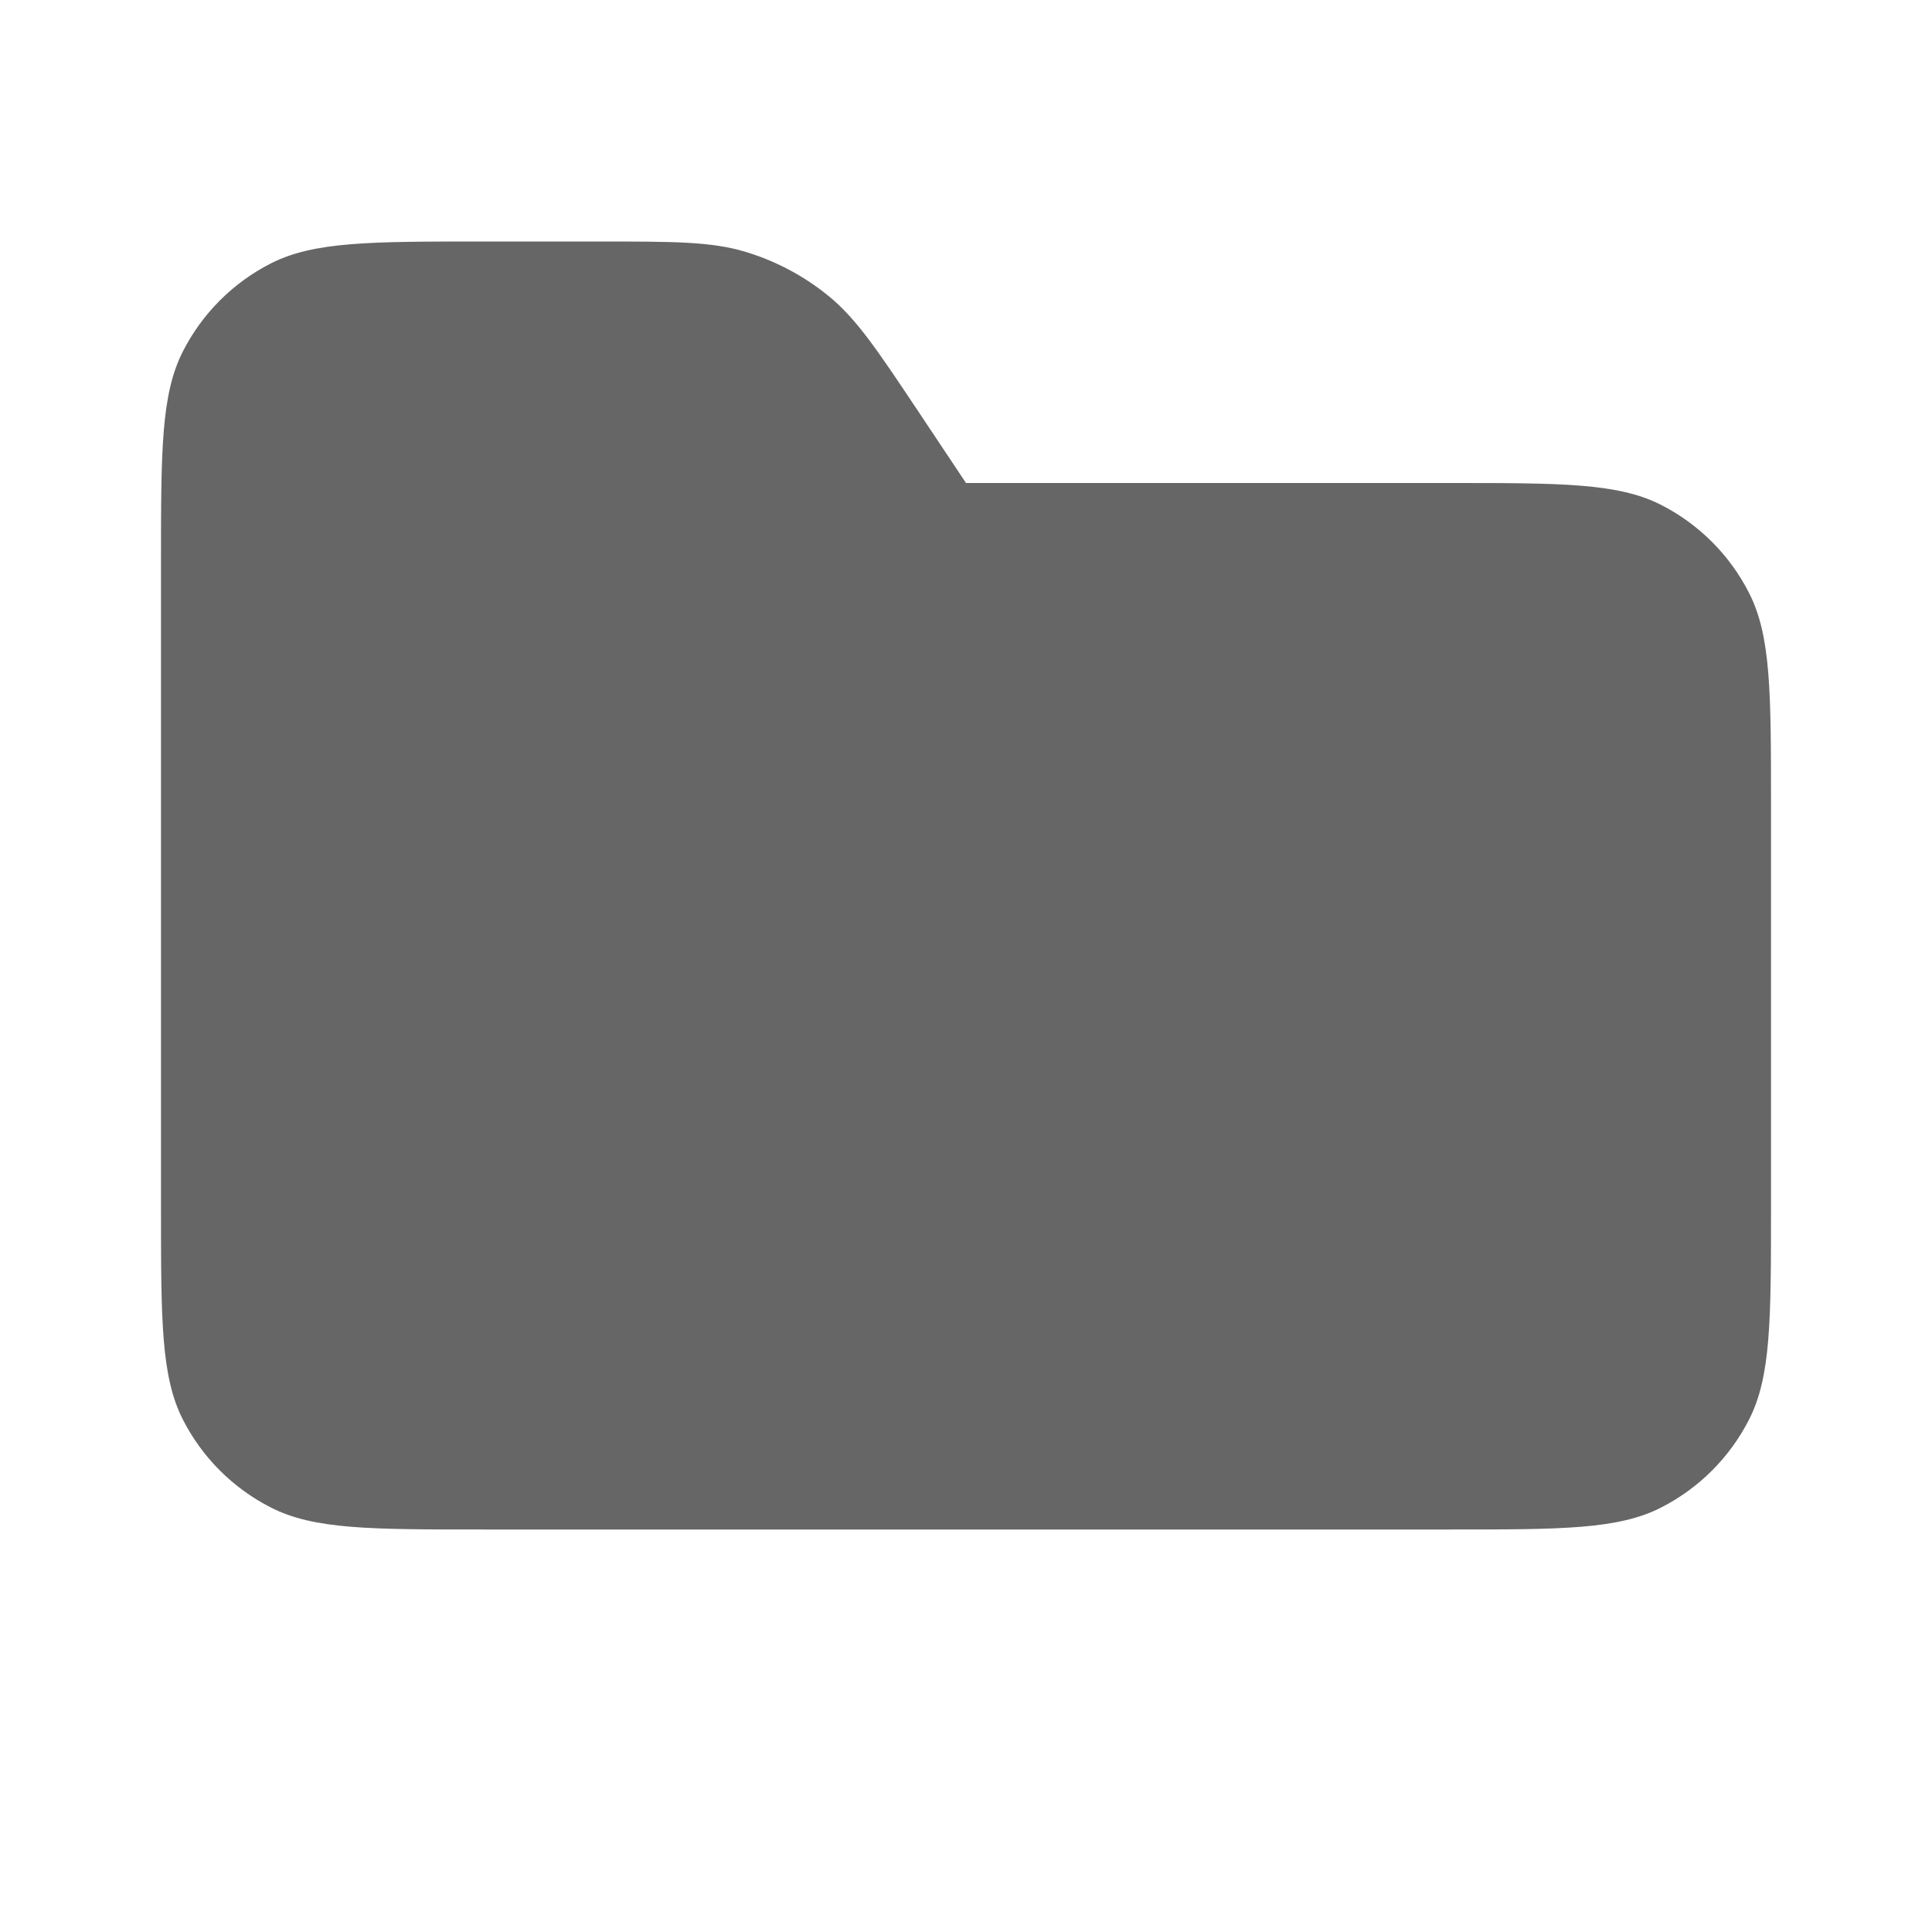
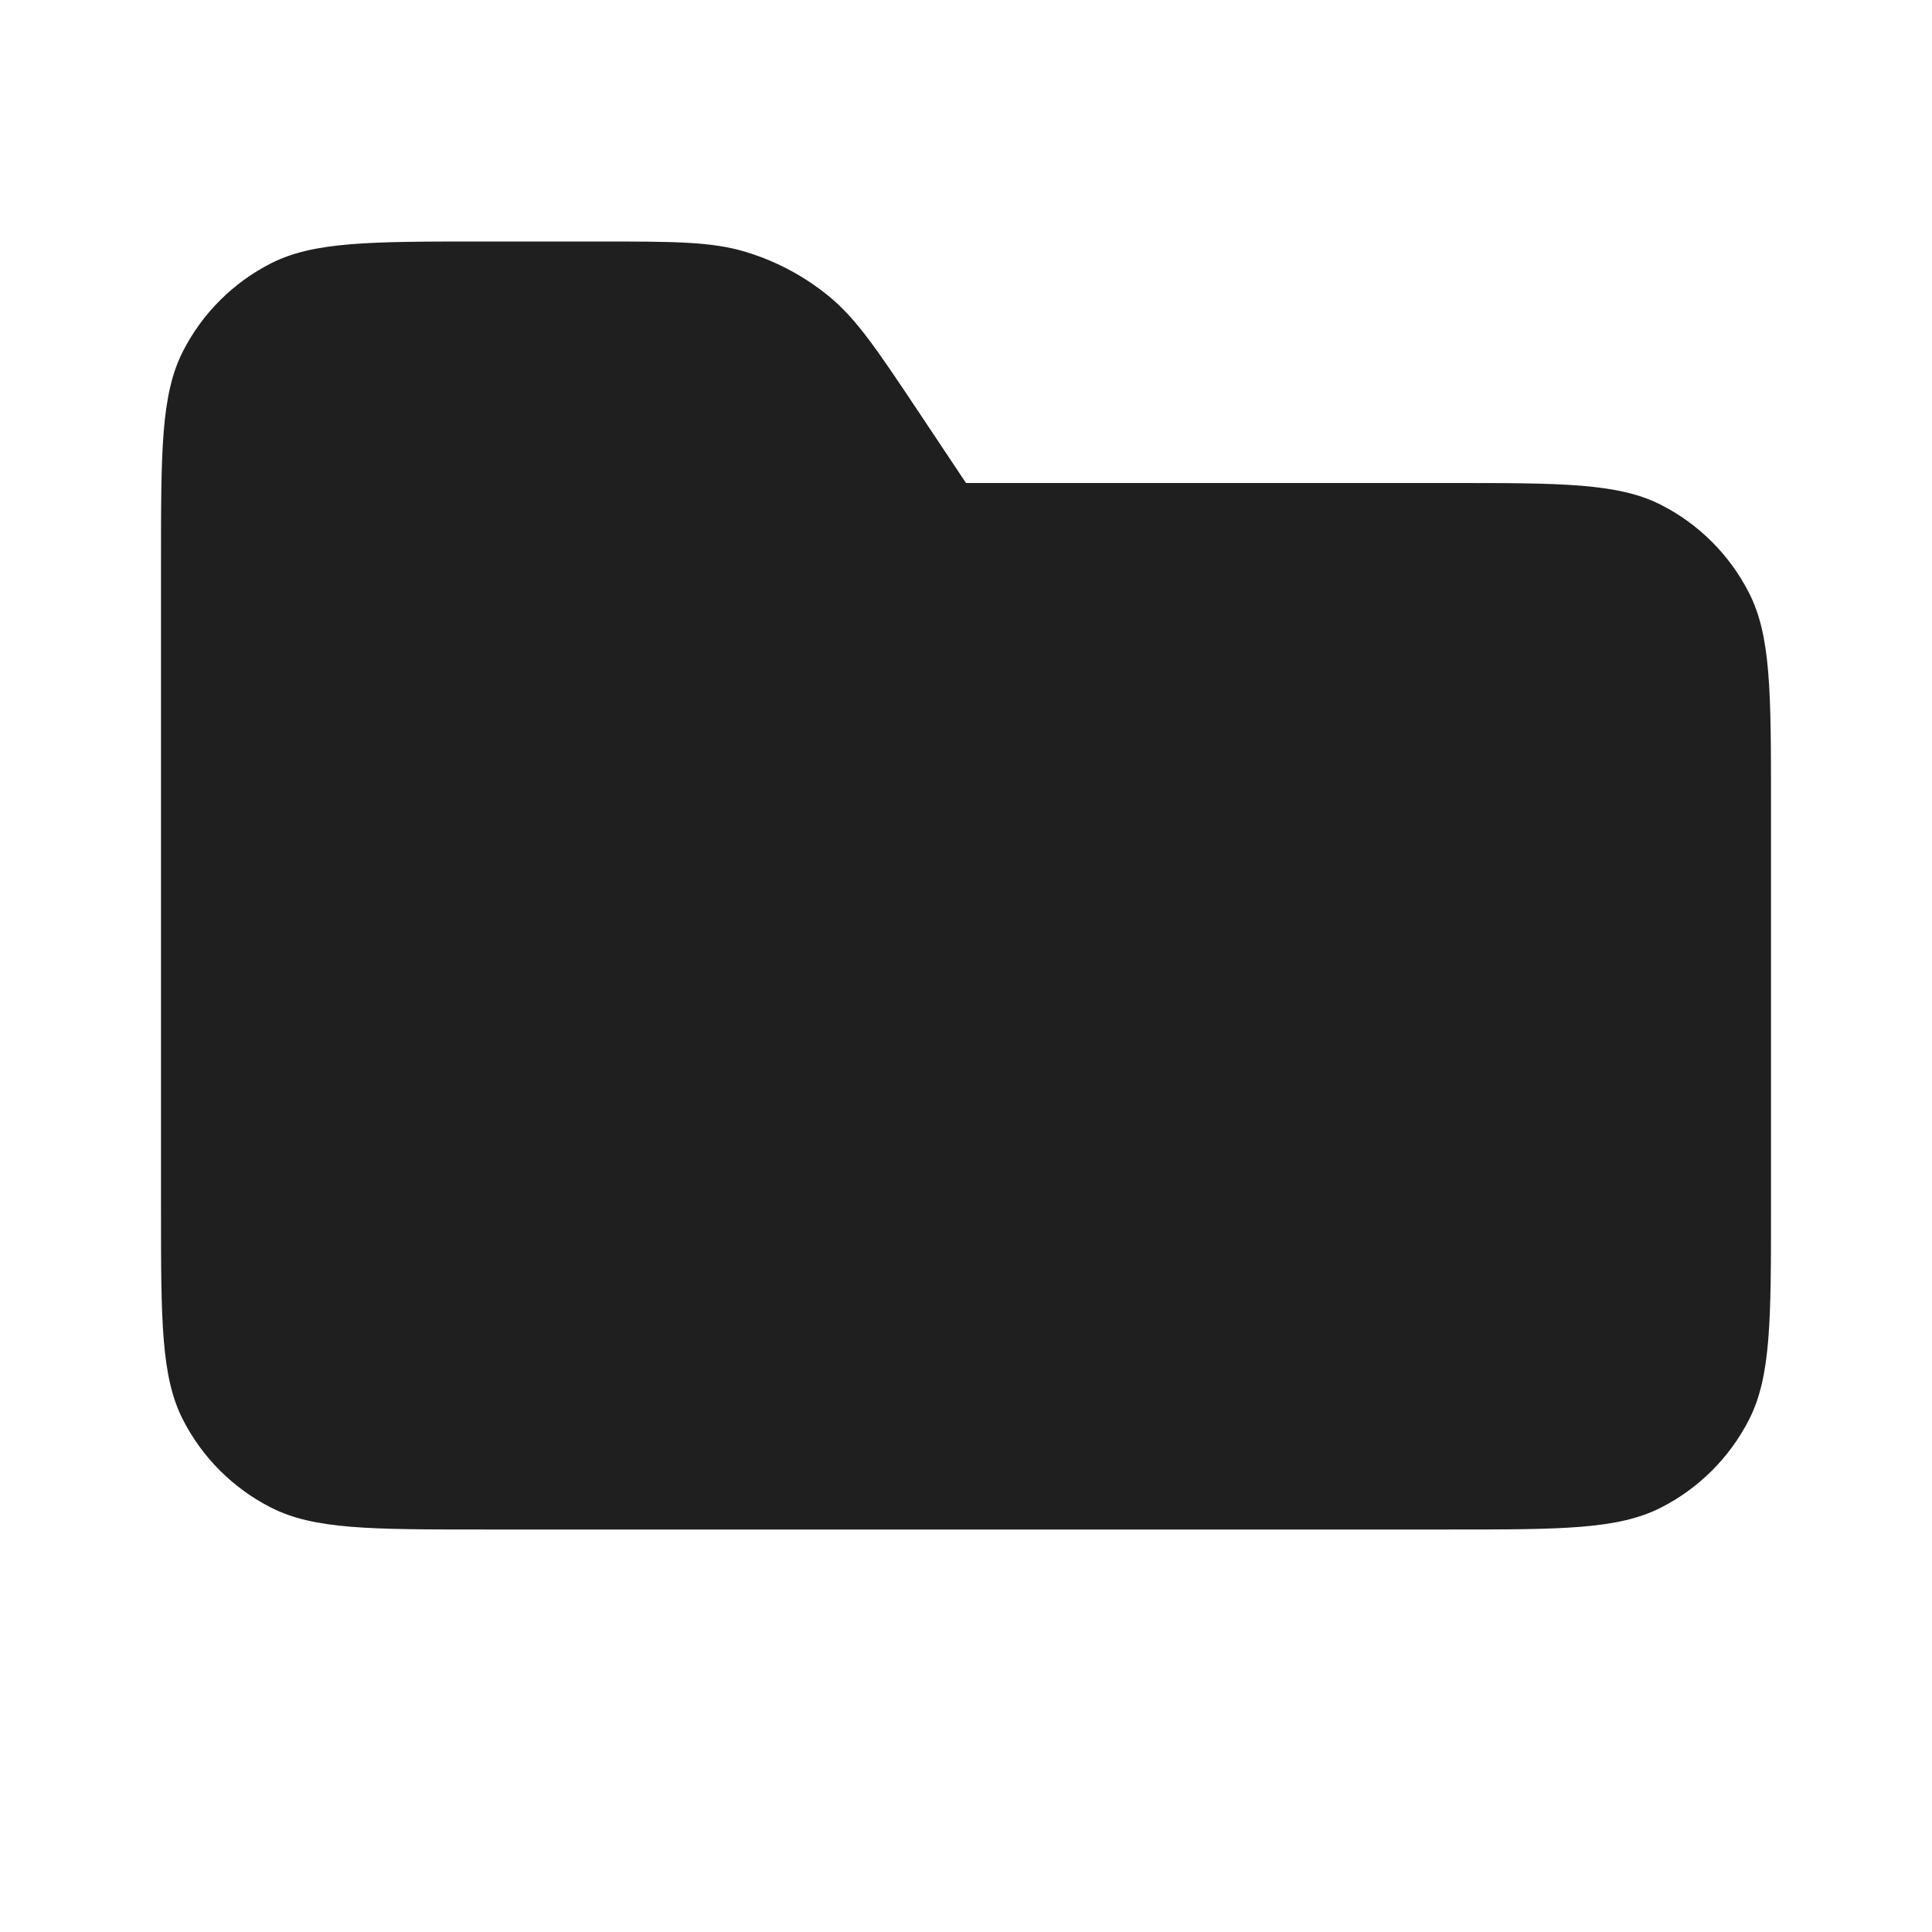
- <svg xmlns="http://www.w3.org/2000/svg" width="800px" height="800px" viewBox="0 0 24 24" fill="none" stroke="">
+ <svg xmlns="http://www.w3.org/2000/svg" width="800px" height="800px" viewBox="0 0 24 24" fill="none">
  <g id="SVGRepo_bgCarrier" stroke-width="0" />
  <g id="SVGRepo_tracerCarrier" stroke-linecap="round" stroke-linejoin="round" />
  <g id="SVGRepo_iconCarrier">
-     <path d="M2 7c0-1.4 0-2.1.272-2.635a2.5 2.5 0 0 1 1.093-1.093C3.9 3 4.6 3 6 3h1.431c.94 0 1.409 0 1.835.13a3 3 0 0 1 1.033.552c.345.283.605.674 1.126 1.455L12 6h6c1.4 0 2.1 0 2.635.272a2.5 2.5 0 0 1 1.092 1.093C22 7.9 22 8.6 22 10v5c0 1.4 0 2.1-.273 2.635a2.5 2.5 0 0 1-1.092 1.092C20.1 19 19.4 19 18 19H6c-1.4 0-2.1 0-2.635-.273a2.5 2.5 0 0 1-1.093-1.092C2 17.1 2 16.4 2 15V7z" fill="#666" />
+     <path d="M2 7c0-1.4 0-2.1.272-2.635a2.5 2.5 0 0 1 1.093-1.093C3.9 3 4.6 3 6 3h1.431c.94 0 1.409 0 1.835.13a3 3 0 0 1 1.033.552c.345.283.605.674 1.126 1.455L12 6h6c1.4 0 2.1 0 2.635.272a2.5 2.5 0 0 1 1.092 1.093C22 7.9 22 8.6 22 10v5c0 1.4 0 2.1-.273 2.635a2.5 2.5 0 0 1-1.092 1.092C20.1 19 19.4 19 18 19H6c-1.4 0-2.1 0-2.635-.273a2.5 2.5 0 0 1-1.093-1.092C2 17.1 2 16.4 2 15V7z" fill="#1f1f1f" />
  </g>
</svg>
